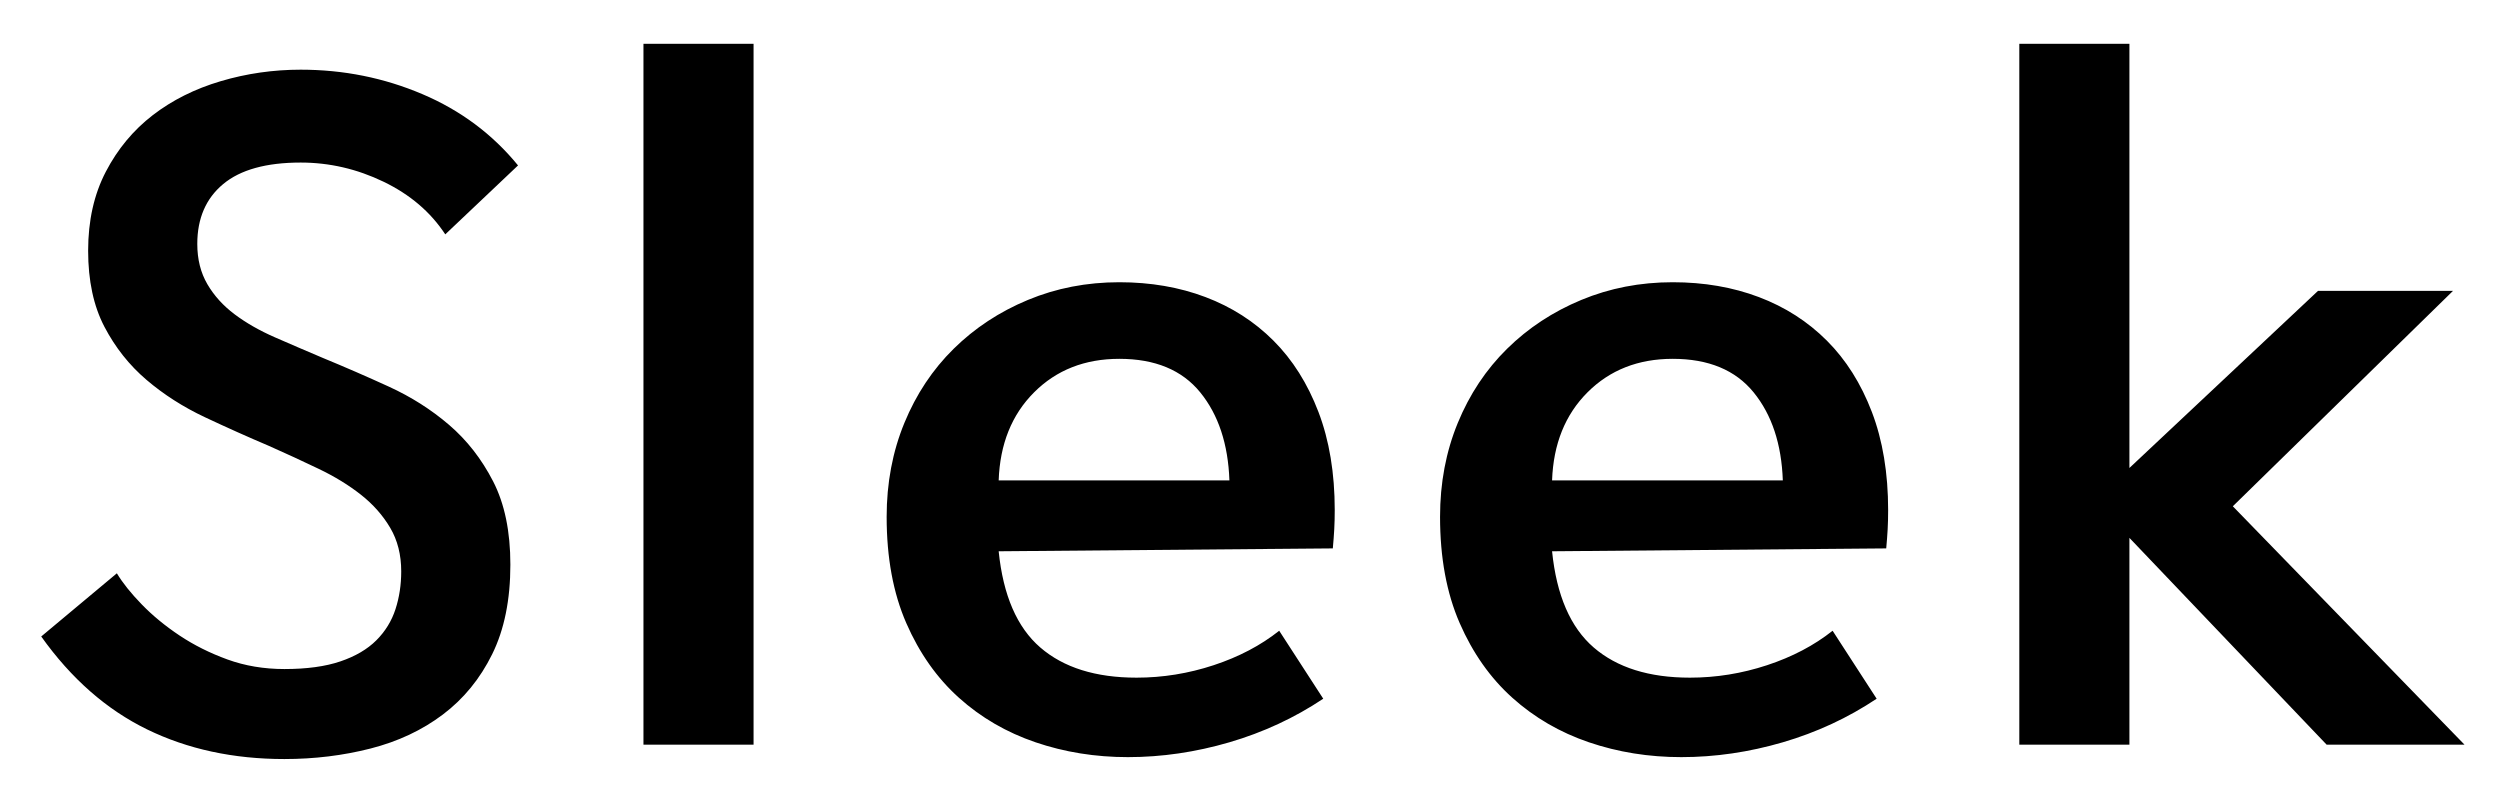
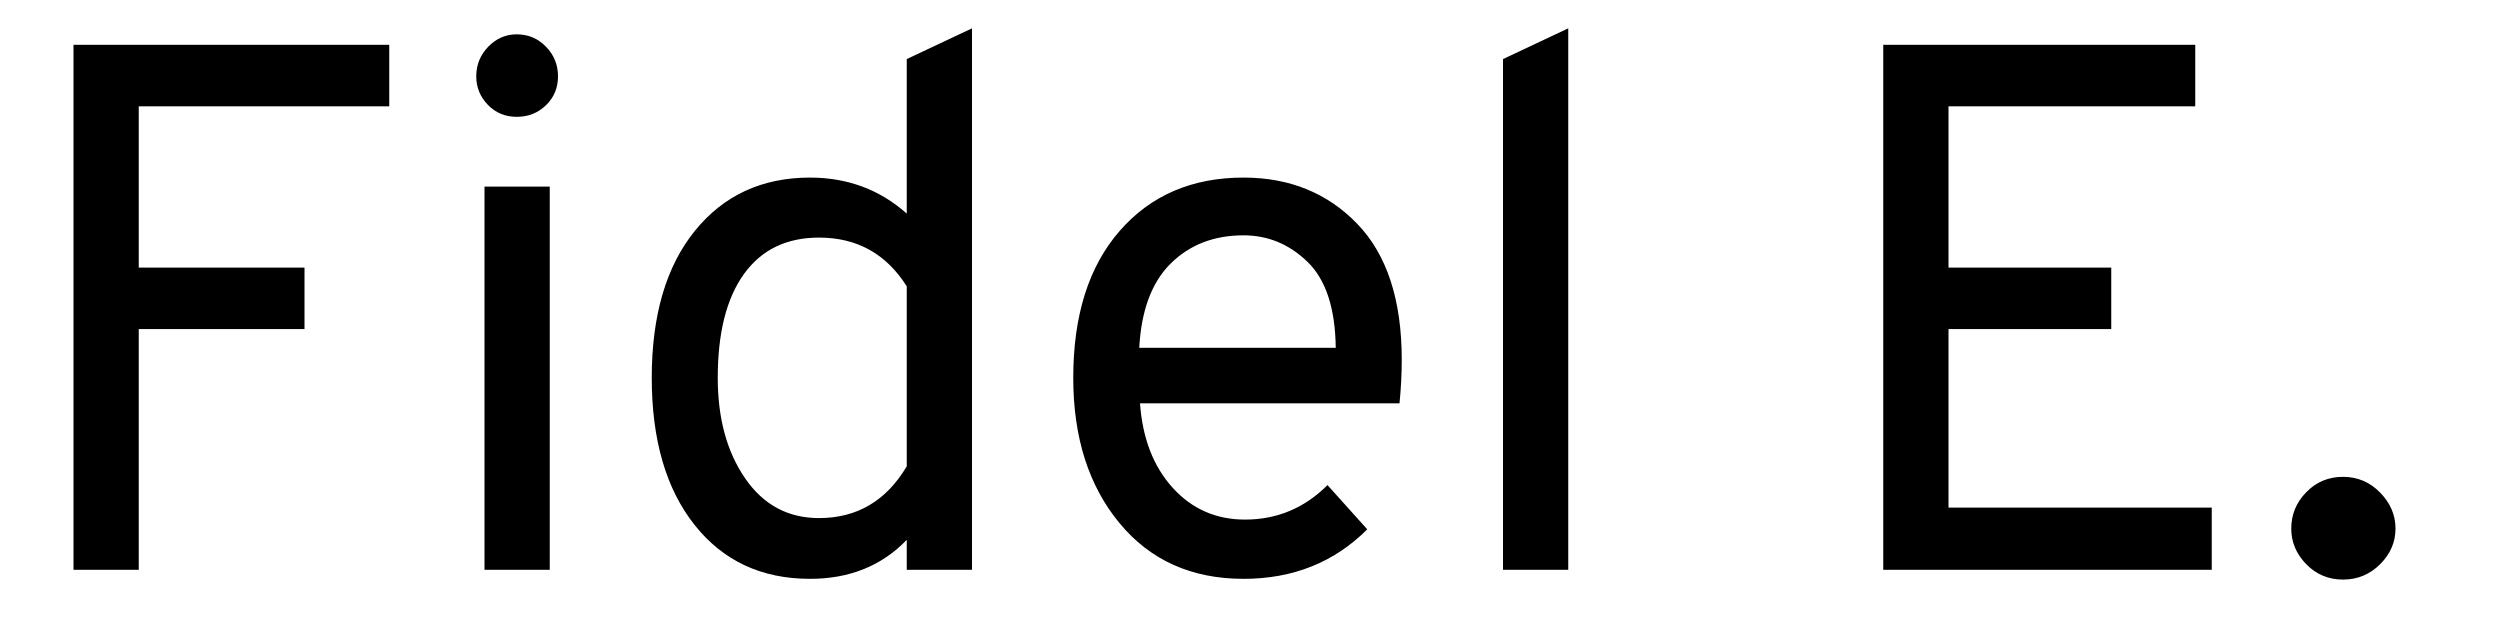
- <svg xmlns="http://www.w3.org/2000/svg" class="logo" viewBox="0 0 47 15" version="1.1">
-   <g id="logo" transform="translate(-113, -89)">
-     <path d="M114.657,93.712 C114.657,93.148 114.768,92.653 114.99,92.227 C115.212,91.801 115.506,91.447 115.872,91.165 C116.238,90.883 116.664,90.67 117.15,90.526 C117.636,90.382 118.137,90.31 118.653,90.31 C119.457,90.31 120.219,90.463 120.939,90.769 C121.659,91.075 122.259,91.522 122.739,92.11 L121.371,93.406 C121.095,92.986 120.708,92.656 120.21,92.416 C119.712,92.176 119.193,92.056 118.653,92.056 C118.005,92.056 117.519,92.191 117.195,92.461 C116.871,92.731 116.709,93.106 116.709,93.586 C116.709,93.874 116.772,94.126 116.898,94.342 C117.024,94.558 117.195,94.747 117.411,94.909 C117.627,95.071 117.879,95.215 118.167,95.341 C118.455,95.467 118.755,95.596 119.067,95.728 C119.475,95.896 119.889,96.076 120.309,96.268 C120.729,96.46 121.107,96.7 121.443,96.988 C121.779,97.276 122.055,97.63 122.271,98.05 C122.487,98.47 122.595,98.992 122.595,99.616 C122.595,100.276 122.481,100.837 122.253,101.299 C122.025,101.761 121.716,102.139 121.326,102.433 C120.936,102.727 120.483,102.94 119.967,103.072 C119.451,103.204 118.911,103.27 118.347,103.27 C117.387,103.27 116.526,103.084 115.764,102.712 C115.002,102.34 114.339,101.758 113.775,100.966 L115.197,99.778 C115.305,99.958 115.461,100.153 115.665,100.363 C115.869,100.573 116.106,100.768 116.376,100.948 C116.646,101.128 116.946,101.278 117.276,101.398 C117.606,101.518 117.963,101.578 118.347,101.578 C118.767,101.578 119.118,101.53 119.4,101.434 C119.682,101.338 119.907,101.206 120.075,101.038 C120.243,100.87 120.363,100.675 120.435,100.453 C120.507,100.231 120.543,99.994 120.543,99.742 C120.543,99.43 120.474,99.157 120.336,98.923 C120.198,98.689 120.015,98.482 119.787,98.302 C119.559,98.122 119.295,97.96 118.995,97.816 C118.695,97.672 118.383,97.528 118.059,97.384 C117.663,97.216 117.261,97.036 116.853,96.844 C116.445,96.652 116.079,96.418 115.755,96.142 C115.431,95.866 115.167,95.533 114.963,95.143 C114.759,94.753 114.657,94.276 114.657,93.712 Z M127.167,89.824 L127.167,103 L125.097,103 L125.097,89.824 L127.167,89.824 Z M131.775,99.364 C131.859,100.192 132.12,100.795 132.558,101.173 C132.996,101.551 133.599,101.74 134.367,101.74 C134.859,101.74 135.342,101.662 135.816,101.506 C136.29,101.35 136.701,101.134 137.049,100.858 L137.877,102.136 C137.337,102.496 136.749,102.769 136.113,102.955 C135.477,103.141 134.841,103.234 134.205,103.234 C133.593,103.234 133.014,103.141 132.468,102.955 C131.922,102.769 131.442,102.49 131.028,102.118 C130.614,101.746 130.284,101.278 130.038,100.714 C129.792,100.15 129.669,99.484 129.669,98.716 C129.669,98.08 129.78,97.492 130.002,96.952 C130.224,96.412 130.533,95.947 130.929,95.557 C131.325,95.167 131.79,94.861 132.324,94.639 C132.858,94.417 133.431,94.306 134.043,94.306 C134.631,94.306 135.171,94.399 135.663,94.585 C136.155,94.771 136.581,95.044 136.941,95.404 C137.301,95.764 137.583,96.211 137.787,96.745 C137.991,97.279 138.093,97.894 138.093,98.59 C138.093,98.722 138.09,98.842 138.084,98.95 C138.078,99.058 138.069,99.178 138.057,99.31 L131.775,99.364 Z M134.043,95.746 C133.395,95.746 132.861,95.956 132.441,96.376 C132.021,96.796 131.799,97.348 131.775,98.032 L136.113,98.032 C136.089,97.348 135.906,96.796 135.564,96.376 C135.222,95.956 134.715,95.746 134.043,95.746 Z M142.179,99.364 C142.263,100.192 142.524,100.795 142.962,101.173 C143.4,101.551 144.003,101.74 144.771,101.74 C145.263,101.74 145.746,101.662 146.22,101.506 C146.694,101.35 147.105,101.134 147.453,100.858 L148.281,102.136 C147.741,102.496 147.153,102.769 146.517,102.955 C145.881,103.141 145.245,103.234 144.609,103.234 C143.997,103.234 143.418,103.141 142.872,102.955 C142.326,102.769 141.846,102.49 141.432,102.118 C141.018,101.746 140.688,101.278 140.442,100.714 C140.196,100.15 140.073,99.484 140.073,98.716 C140.073,98.08 140.184,97.492 140.406,96.952 C140.628,96.412 140.937,95.947 141.333,95.557 C141.729,95.167 142.194,94.861 142.728,94.639 C143.262,94.417 143.835,94.306 144.447,94.306 C145.035,94.306 145.575,94.399 146.067,94.585 C146.559,94.771 146.985,95.044 147.345,95.404 C147.705,95.764 147.987,96.211 148.191,96.745 C148.395,97.279 148.497,97.894 148.497,98.59 C148.497,98.722 148.494,98.842 148.488,98.95 C148.482,99.058 148.473,99.178 148.461,99.31 L142.179,99.364 Z M144.447,95.746 C143.799,95.746 143.265,95.956 142.845,96.376 C142.425,96.796 142.203,97.348 142.179,98.032 L146.517,98.032 C146.493,97.348 146.31,96.796 145.968,96.376 C145.626,95.956 145.119,95.746 144.447,95.746 Z M153.033,89.824 L153.033,97.798 L156.579,94.468 L159.117,94.468 L154.977,98.518 L159.333,103 L156.741,103 L153.033,99.112 L153.033,103 L150.963,103 L150.963,89.824 L153.033,89.824 Z" id="Sleek" />
+ <svg xmlns="http://www.w3.org/2000/svg" class="logo" style="isolation:isolate" viewBox="0 0 60 15" width="60" height="15">
+   <defs>
+     <clipPath id="logo">
+       <rect width="60" height="15" />
+     </clipPath>
+   </defs>
+   <g clip-path="url(#_clipPath_ldF54k6fZjmRVqWn0fdKq7QQhwOOfrTp)">
+     <path d=" M 53.082 13.676 L 45.198 13.676 L 45.198 1.076 L 52.686 1.076 L 52.686 2.552 L 46.764 2.552 L 46.764 6.422 L 50.67 6.422 L 50.67 7.898 L 46.764 7.898 L 46.764 12.182 L 53.082 12.182 L 53.082 13.676 L 53.082 13.676 Z  M 57.123 13.541 L 57.123 13.541 L 57.123 13.541 Q 56.754 13.91 56.232 13.91 L 56.232 13.91 L 56.232 13.91 Q 55.71 13.91 55.35 13.541 L 55.35 13.541 L 55.35 13.541 Q 54.99 13.172 54.99 12.686 L 54.99 12.686 L 54.99 12.686 Q 54.99 12.182 55.35 11.813 L 55.35 11.813 L 55.35 11.813 Q 55.71 11.444 56.232 11.444 L 56.232 11.444 L 56.232 11.444 Q 56.754 11.444 57.123 11.822 L 57.123 11.822 L 57.123 11.822 Q 57.492 12.2 57.492 12.686 L 57.492 12.686 L 57.492 12.686 Q 57.492 13.172 57.123 13.541 Z  M 3.33 13.676 L 1.764 13.676 L 1.764 1.076 L 9.342 1.076 L 9.342 2.552 L 3.33 2.552 L 3.33 6.422 L 7.308 6.422 L 7.308 7.898 L 3.33 7.898 L 3.33 13.676 L 3.33 13.676 Z  M 13.104 2.525 L 13.104 2.525 L 13.104 2.525 Q 12.816 2.804 12.402 2.804 L 12.402 2.804 L 12.402 2.804 Q 11.988 2.804 11.709 2.516 L 11.709 2.516 L 11.709 2.516 Q 11.43 2.228 11.43 1.832 L 11.43 1.832 L 11.43 1.832 Q 11.43 1.418 11.718 1.121 L 11.718 1.121 L 11.718 1.121 Q 12.006 0.824 12.402 0.824 L 12.402 0.824 L 12.402 0.824 Q 12.816 0.824 13.104 1.121 L 13.104 1.121 L 13.104 1.121 Q 13.392 1.418 13.392 1.832 L 13.392 1.832 L 13.392 1.832 Q 13.392 2.246 13.104 2.525 Z  M 13.194 13.676 L 11.628 13.676 L 11.628 4.478 L 13.194 4.478 L 13.194 13.676 L 13.194 13.676 Z  M 19.44 13.892 L 19.44 13.892 L 19.44 13.892 Q 17.694 13.892 16.668 12.596 L 16.668 12.596 L 16.668 12.596 Q 15.642 11.3 15.642 9.068 L 15.642 9.068 L 15.642 9.068 Q 15.642 6.818 16.677 5.54 L 16.677 5.54 L 16.677 5.54 Q 17.712 4.262 19.44 4.262 L 19.44 4.262 L 19.44 4.262 Q 20.79 4.262 21.762 5.126 L 21.762 5.126 L 21.762 1.418 L 23.328 0.68 L 23.328 13.676 L 21.762 13.676 L 21.762 12.956 L 21.762 12.956 Q 20.862 13.892 19.44 13.892 Z  M 19.656 12.434 L 19.656 12.434 L 19.656 12.434 Q 21.024 12.434 21.762 11.192 L 21.762 11.192 L 21.762 6.872 L 21.762 6.872 Q 21.024 5.702 19.656 5.702 L 19.656 5.702 L 19.656 5.702 Q 18.486 5.702 17.856 6.575 L 17.856 6.575 L 17.856 6.575 Q 17.226 7.448 17.226 9.068 L 17.226 9.068 L 17.226 9.068 Q 17.226 10.526 17.883 11.48 L 17.883 11.48 L 17.883 11.48 Q 18.54 12.434 19.656 12.434 Z  M 29.844 13.892 L 29.844 13.892 L 29.844 13.892 Q 27.972 13.892 26.865 12.551 L 26.865 12.551 L 26.865 12.551 Q 25.758 11.21 25.758 9.068 L 25.758 9.068 L 25.758 9.068 Q 25.758 6.818 26.874 5.54 L 26.874 5.54 L 26.874 5.54 Q 27.99 4.262 29.844 4.262 L 29.844 4.262 L 29.844 4.262 Q 31.5 4.262 32.571 5.369 L 32.571 5.369 L 32.571 5.369 Q 33.642 6.476 33.642 8.636 L 33.642 8.636 L 33.642 8.636 Q 33.642 9.14 33.588 9.68 L 33.588 9.68 L 27.36 9.68 L 27.36 9.68 Q 27.45 10.94 28.143 11.705 L 28.143 11.705 L 28.143 11.705 Q 28.836 12.47 29.88 12.47 L 29.88 12.47 L 29.88 12.47 Q 31.032 12.47 31.86 11.642 L 31.86 11.642 L 32.814 12.704 L 32.814 12.704 Q 31.626 13.892 29.844 13.892 Z  M 27.342 8.348 L 27.342 8.348 L 32.058 8.348 L 32.058 8.348 Q 32.04 6.926 31.383 6.287 L 31.383 6.287 L 31.383 6.287 Q 30.726 5.648 29.844 5.648 L 29.844 5.648 L 29.844 5.648 Q 28.782 5.648 28.098 6.323 L 28.098 6.323 L 28.098 6.323 Q 27.414 6.998 27.342 8.348 Z  M 37.638 13.676 L 36.072 13.676 L 36.072 1.418 L 37.638 0.68 L 37.638 13.676 L 37.638 13.676 Z " fill-rule="evenodd" fill="rgb(0,0,0)" />
  </g>
</svg>
